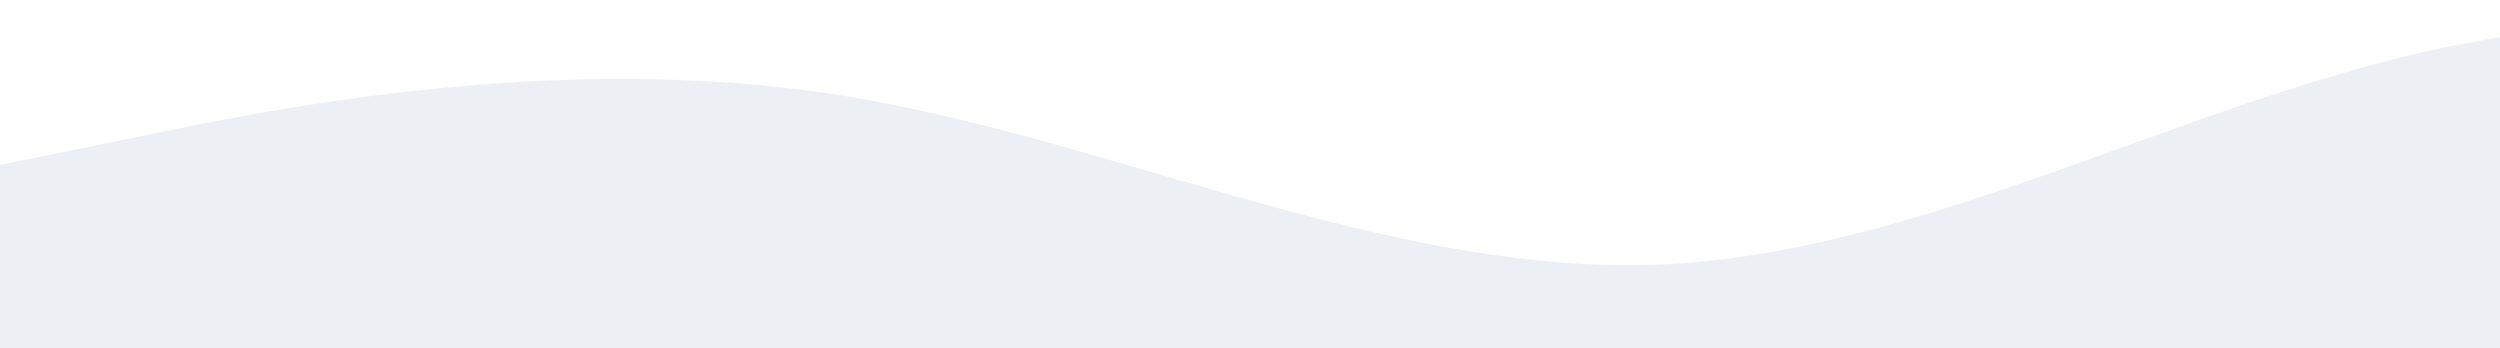
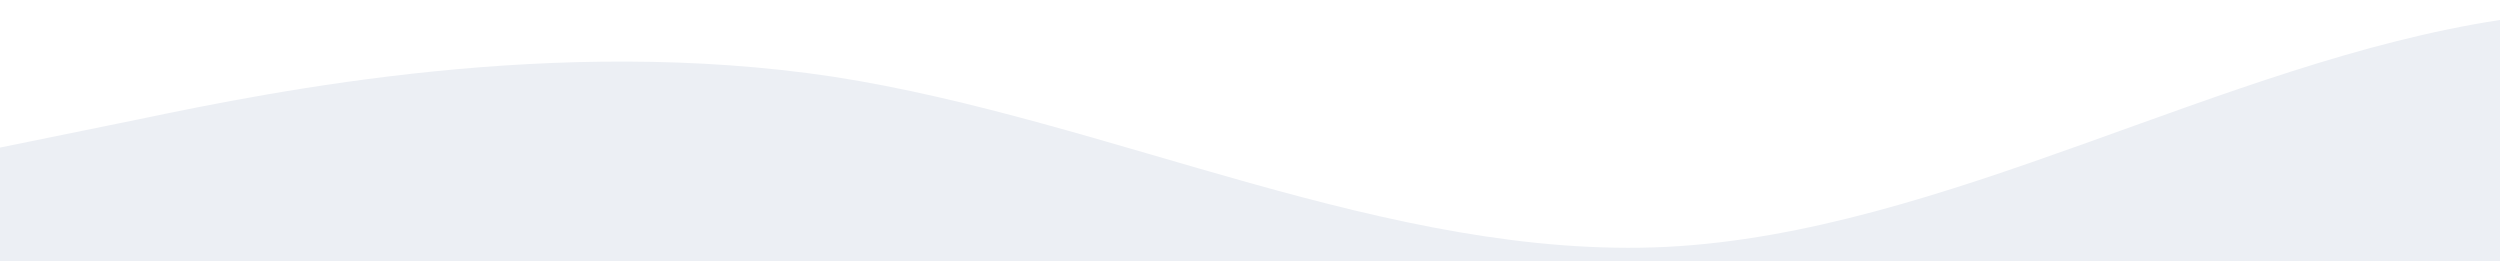
- <svg xmlns="http://www.w3.org/2000/svg" id="wave" style="transform:rotate(0deg); transition: 0.3s" viewBox="0 150 1440 200" version="1.1">
+ <svg xmlns="http://www.w3.org/2000/svg" id="wave" style="transform:rotate(0deg); transition: 0.3s" viewBox="0 160 1440 150" version="1.1">
  <defs>
    <linearGradient id="sw-gradient-0" x1="0" x2="0" y1="1" y2="0">
      <stop stop-color="rgba(236, 239, 244, 1)" offset="0%" />
      <stop stop-color="rgba(236, 239, 244, 1)" offset="100%" />
    </linearGradient>
  </defs>
  <path style="transform:translate(0, 0px); opacity:1" fill="url(#sw-gradient-0)" d="M0,245L80,228.7C160,212,320,180,480,204.2C640,229,800,310,960,302.2C1120,294,1280,196,1440,171.5C1600,147,1760,196,1920,187.8C2080,180,2240,114,2400,147C2560,180,2720,310,2880,310.3C3040,310,3200,180,3360,179.7C3520,180,3680,310,3840,375.7C4000,441,4160,441,4320,383.8C4480,327,4640,212,4800,187.8C4960,163,5120,229,5280,285.8C5440,343,5600,392,5760,375.7C5920,359,6080,278,6240,277.7C6400,278,6560,359,6720,383.8C6880,408,7040,376,7200,326.7C7360,278,7520,212,7680,163.3C7840,114,8000,82,8160,98C8320,114,8480,180,8640,228.7C8800,278,8960,310,9120,269.5C9280,229,9440,114,9600,57.2C9760,0,9920,0,10080,0C10240,0,10400,0,10560,32.7C10720,65,10880,131,11040,179.7C11200,229,11360,261,11440,277.7L11520,294L11520,490L11440,490C11360,490,11200,490,11040,490C10880,490,10720,490,10560,490C10400,490,10240,490,10080,490C9920,490,9760,490,9600,490C9440,490,9280,490,9120,490C8960,490,8800,490,8640,490C8480,490,8320,490,8160,490C8000,490,7840,490,7680,490C7520,490,7360,490,7200,490C7040,490,6880,490,6720,490C6560,490,6400,490,6240,490C6080,490,5920,490,5760,490C5600,490,5440,490,5280,490C5120,490,4960,490,4800,490C4640,490,4480,490,4320,490C4160,490,4000,490,3840,490C3680,490,3520,490,3360,490C3200,490,3040,490,2880,490C2720,490,2560,490,2400,490C2240,490,2080,490,1920,490C1760,490,1600,490,1440,490C1280,490,1120,490,960,490C800,490,640,490,480,490C320,490,160,490,80,490L0,490Z" />
</svg>
